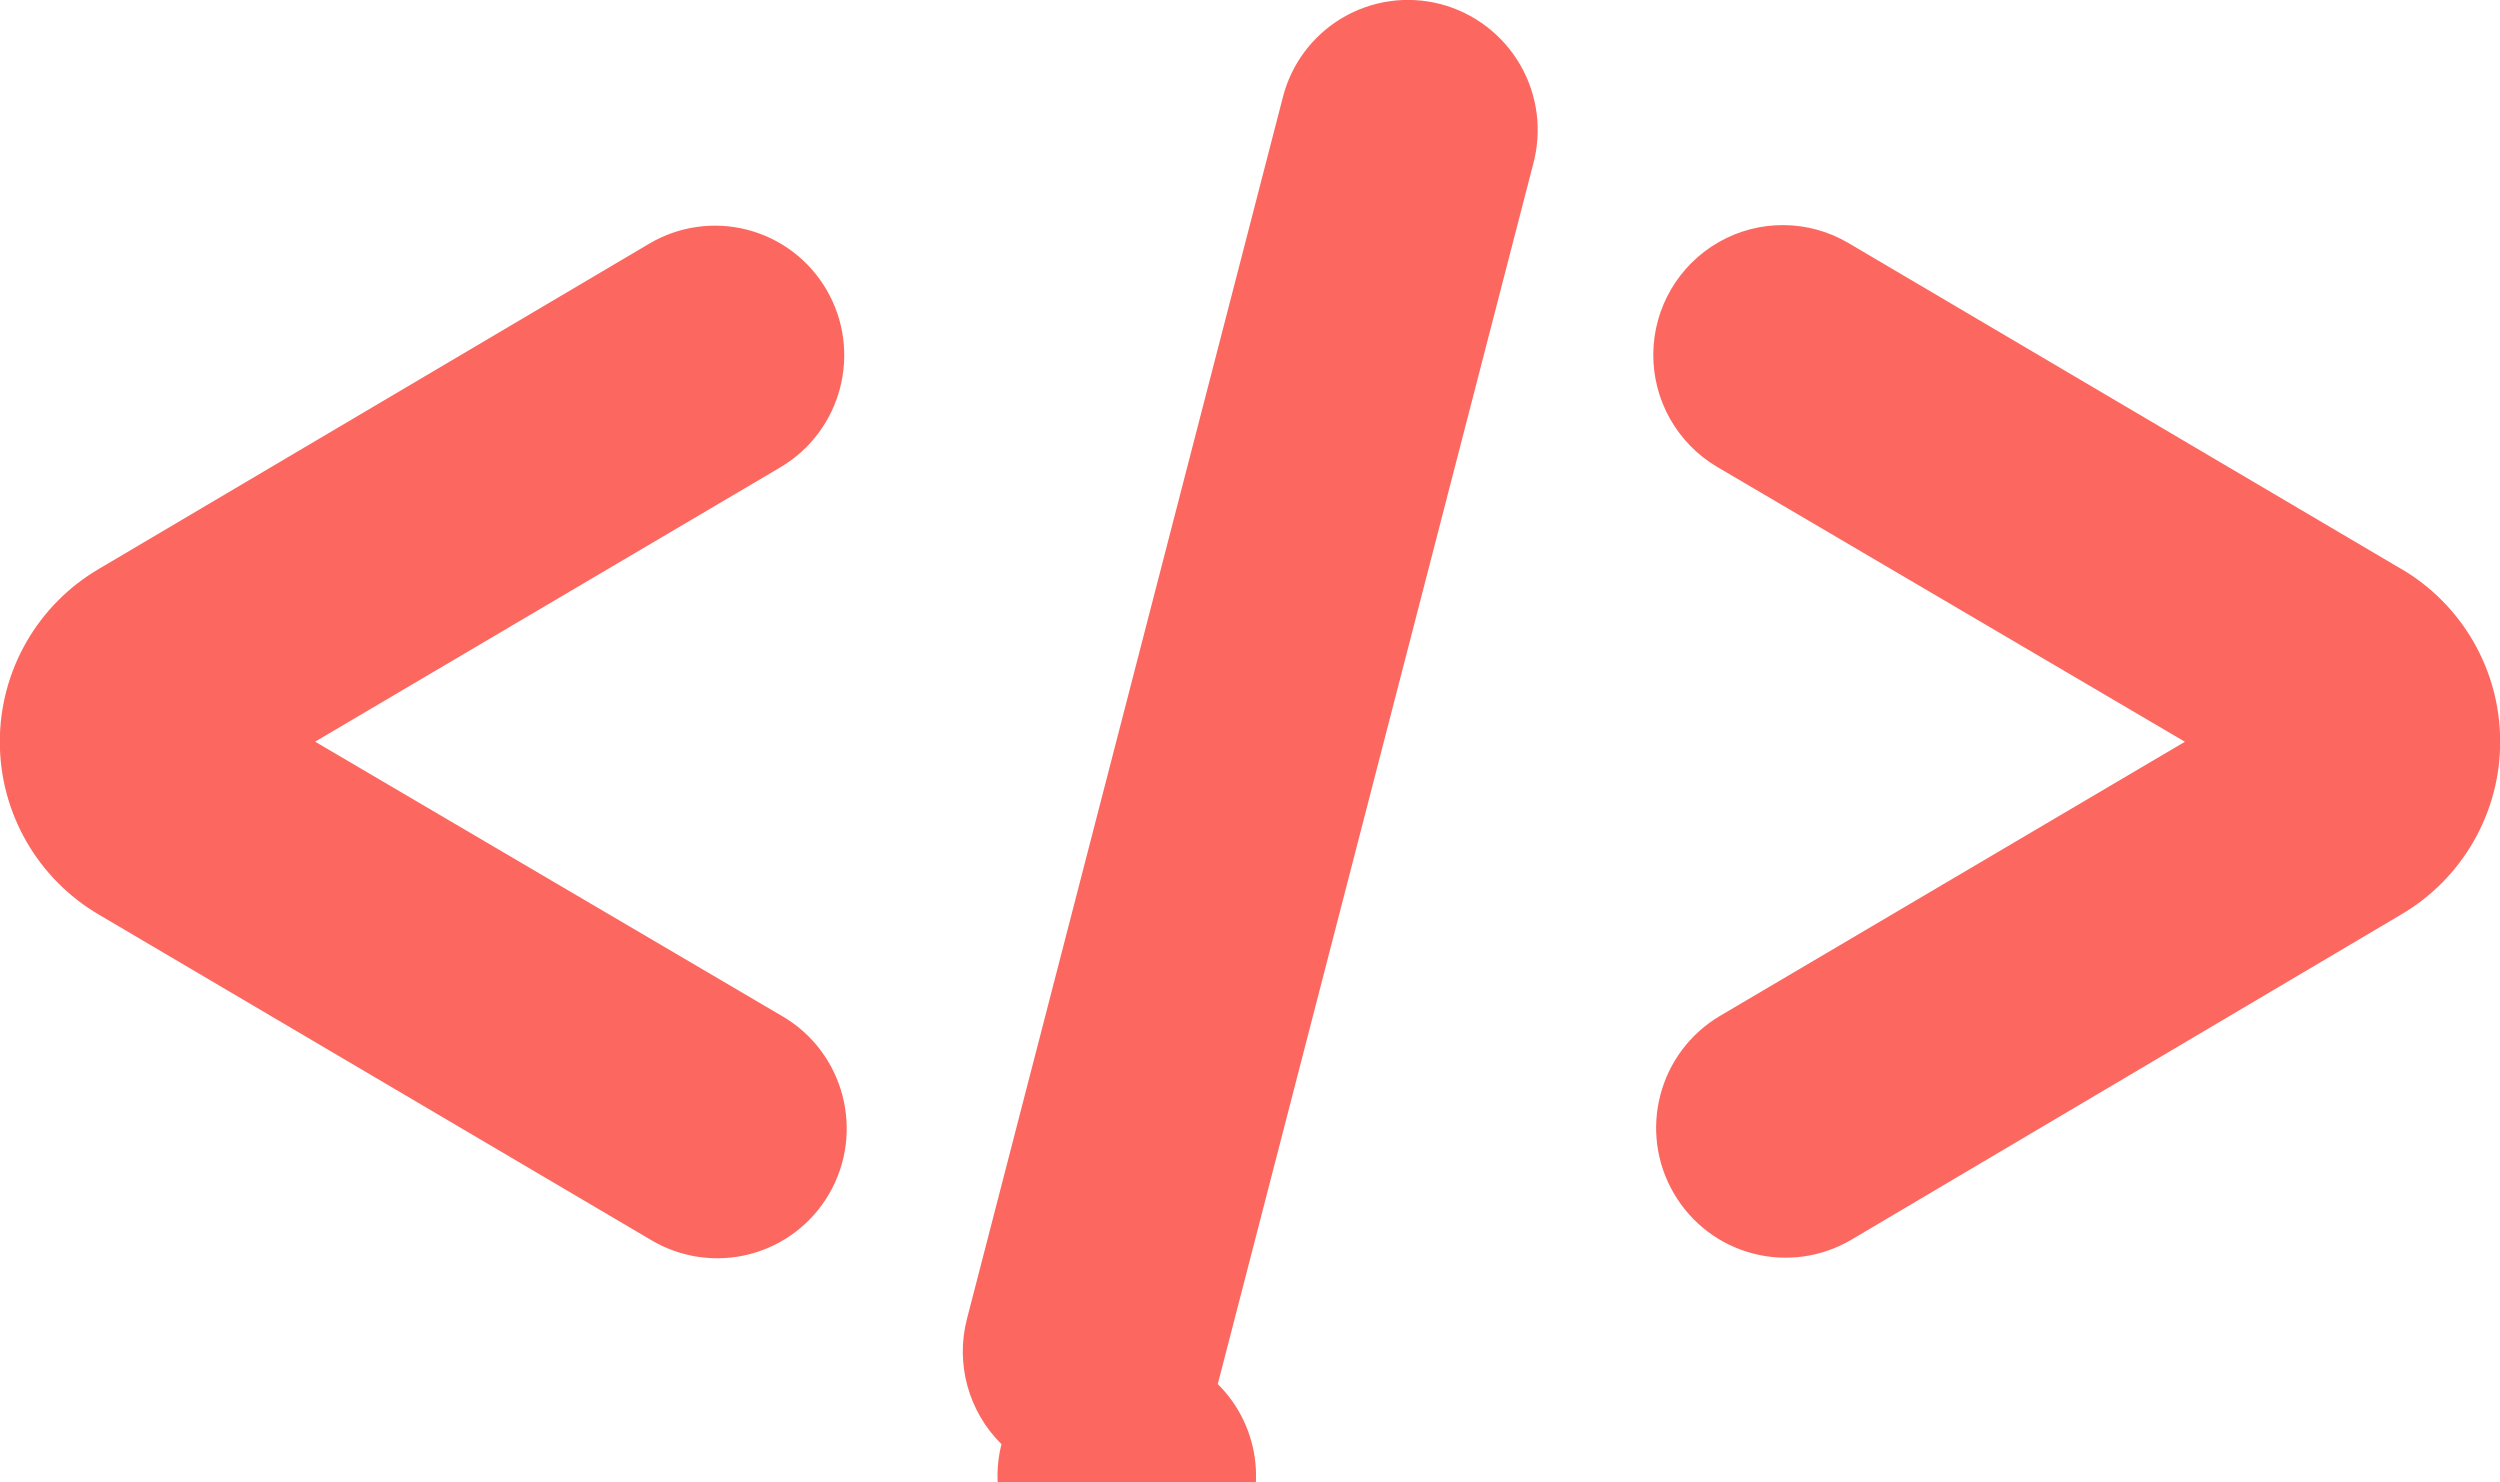
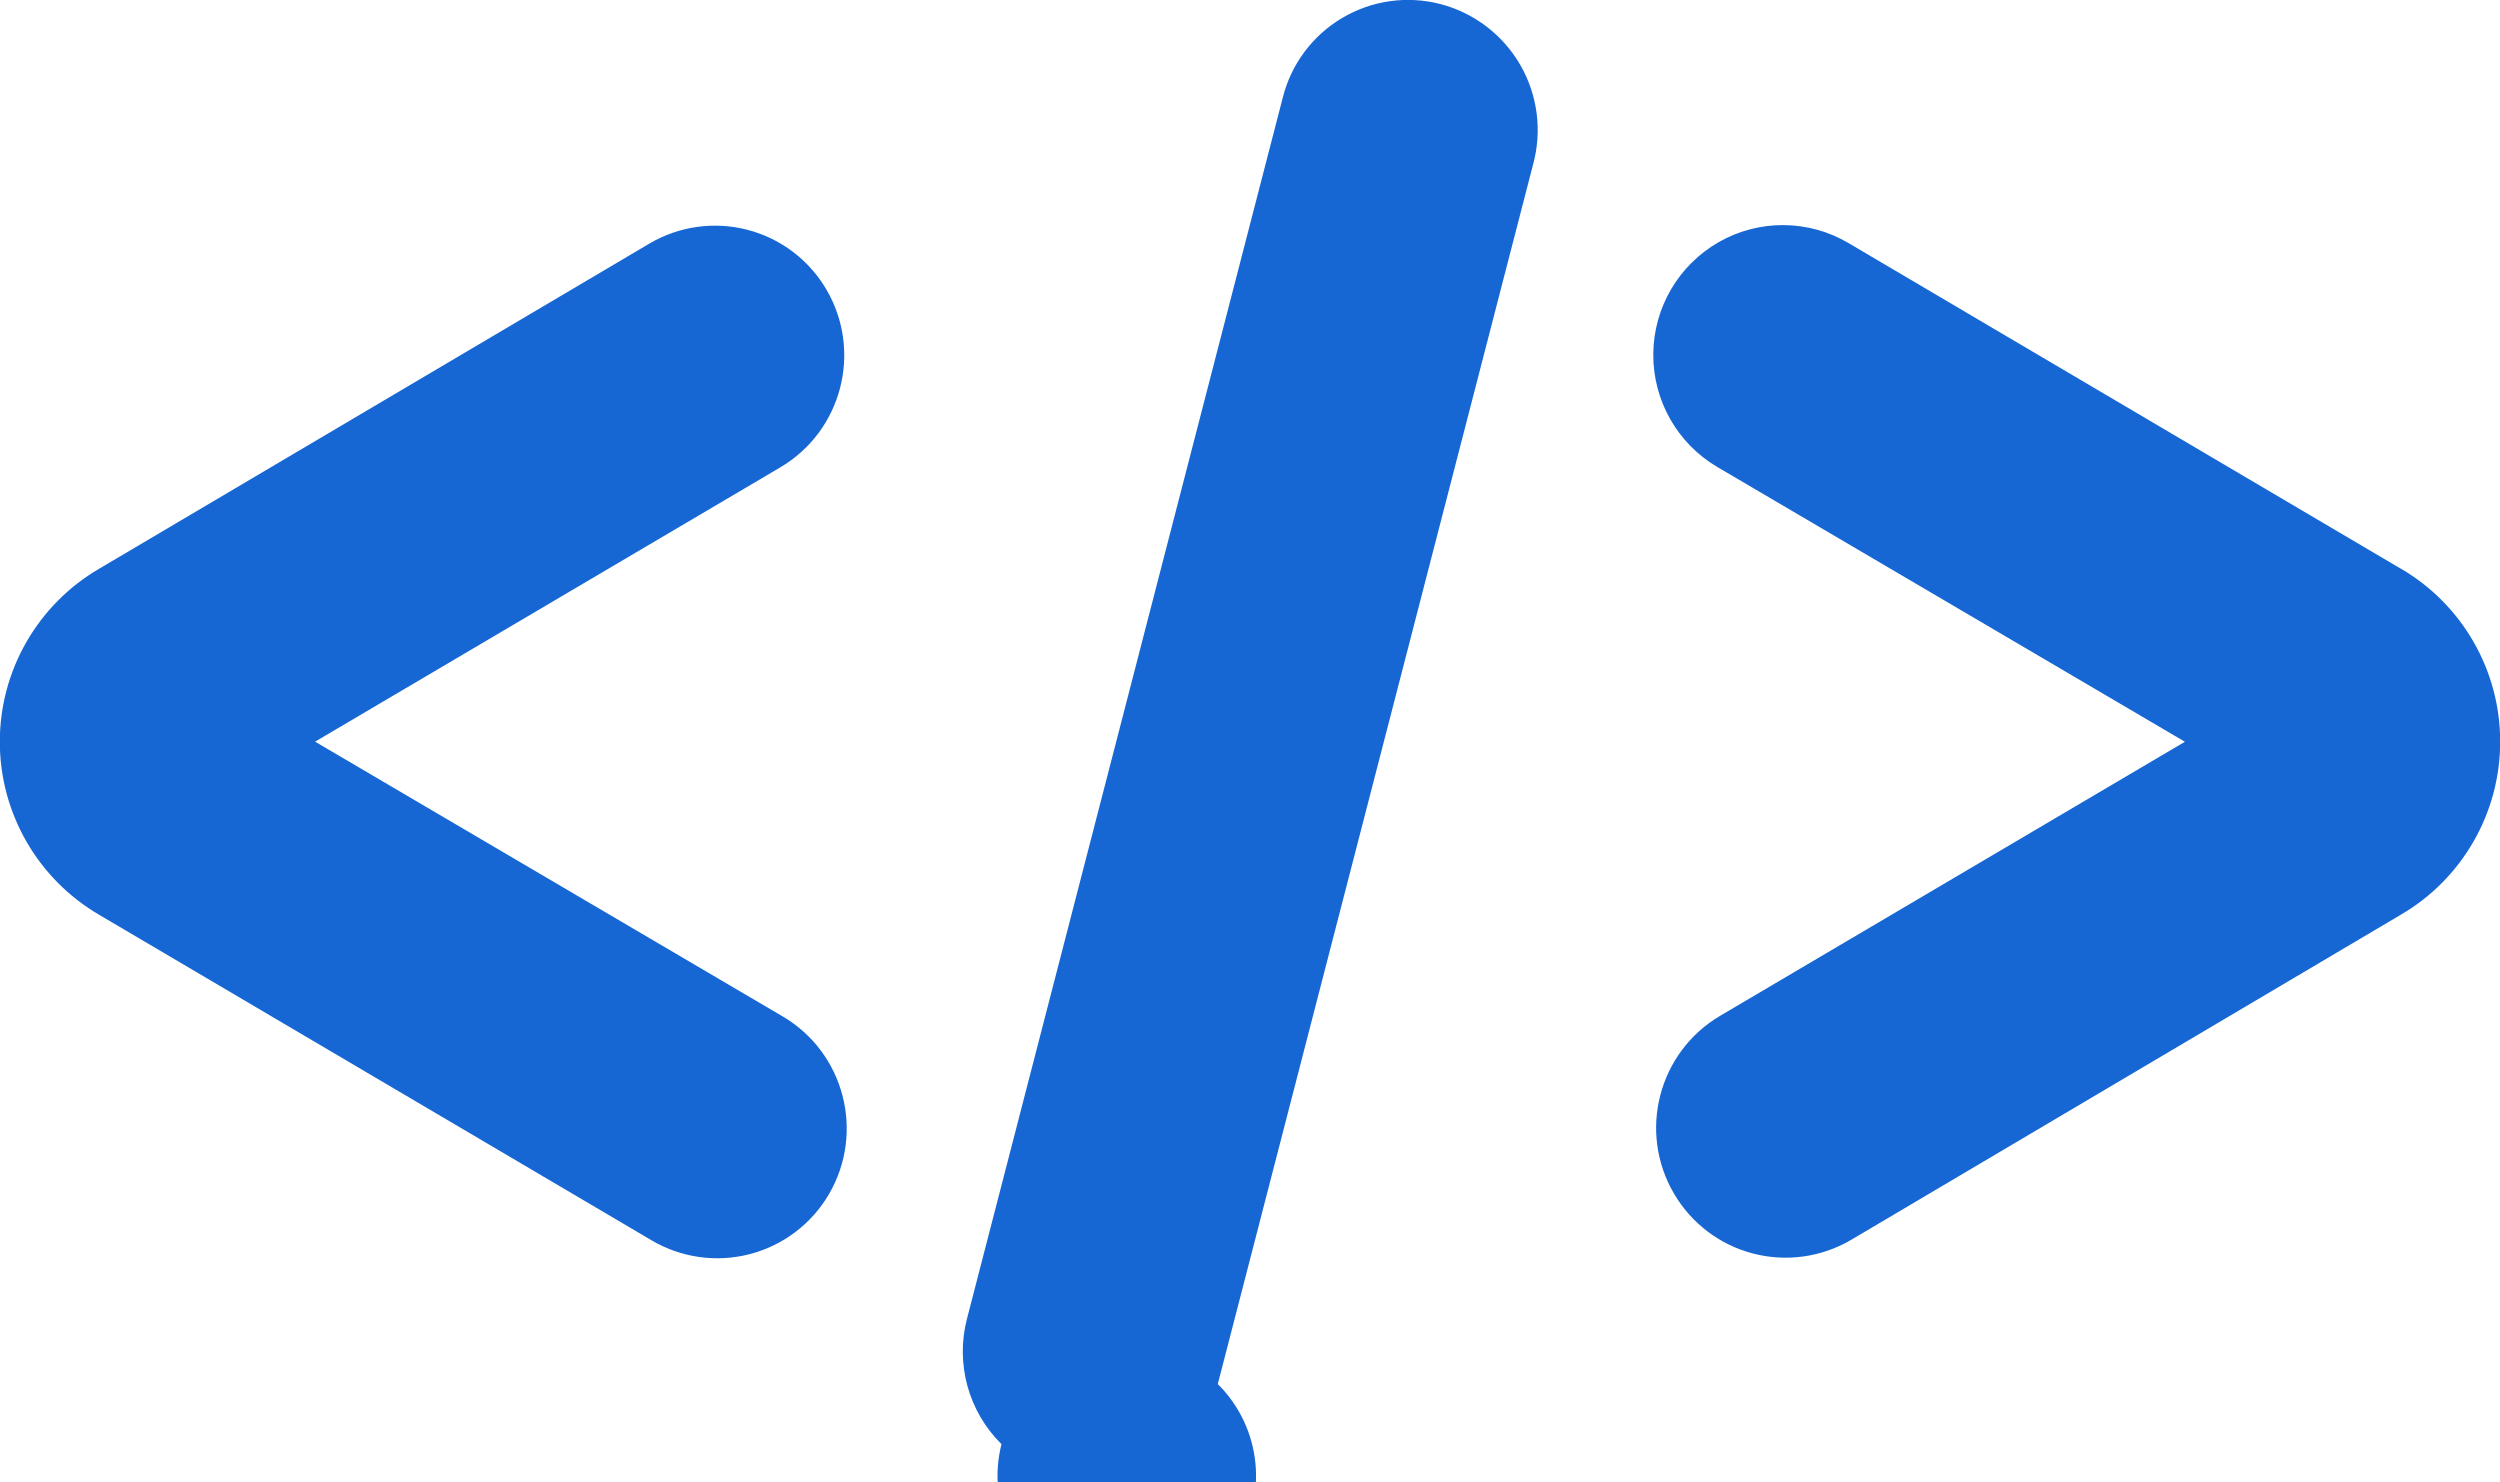
<svg xmlns="http://www.w3.org/2000/svg" width="27" height="16" viewBox="0 0 27 16">
-   <path d="M25.927 6.14a2.164 2.164 0 0 1 0 3.74l-5.934 3.51a1.396 1.396 0 0 1-1.914-.499 1.405 1.405 0 0 1 .498-1.92l5.02-2.96-5.051-2.968a1.404 1.404 0 0 1 .018-2.429 1.394 1.394 0 0 1 1.398.01l5.965 3.517zm-17-3.01a1.406 1.406 0 0 1-.504 1.92l-5.02 2.96 5.051 2.968c.666.392.889 1.252.498 1.92a1.396 1.396 0 0 1-1.914.498L1.073 9.881a2.164 2.164 0 0 1 0-3.74l5.94-3.51a1.394 1.394 0 0 1 1.914.499zm6.63-3.086a1.406 1.406 0 0 1 1 1.733l-3.405 13.171a1.396 1.396 0 1 1-2.336.649 1.407 1.407 0 0 1-.373-1.353l3.411-13.19a1.394 1.394 0 0 1 1.703-1.01z" fill="#FC6860" fill-rule="nonzero" />
+   <path d="M25.927 6.14a2.164 2.164 0 0 1 0 3.74l-5.934 3.51a1.396 1.396 0 0 1-1.914-.499 1.405 1.405 0 0 1 .498-1.92l5.02-2.96-5.051-2.968a1.404 1.404 0 0 1 .018-2.429 1.394 1.394 0 0 1 1.398.01l5.965 3.517zm-17-3.01a1.406 1.406 0 0 1-.504 1.92l-5.02 2.96 5.051 2.968c.666.392.889 1.252.498 1.92a1.396 1.396 0 0 1-1.914.498L1.073 9.881a2.164 2.164 0 0 1 0-3.74l5.94-3.51a1.394 1.394 0 0 1 1.914.499zm6.63-3.086a1.406 1.406 0 0 1 1 1.733l-3.405 13.171a1.396 1.396 0 1 1-2.336.649 1.407 1.407 0 0 1-.373-1.353l3.411-13.19a1.394 1.394 0 0 1 1.703-1.01z" fill="#1667d3" fill-rule="nonzero" />
</svg>
